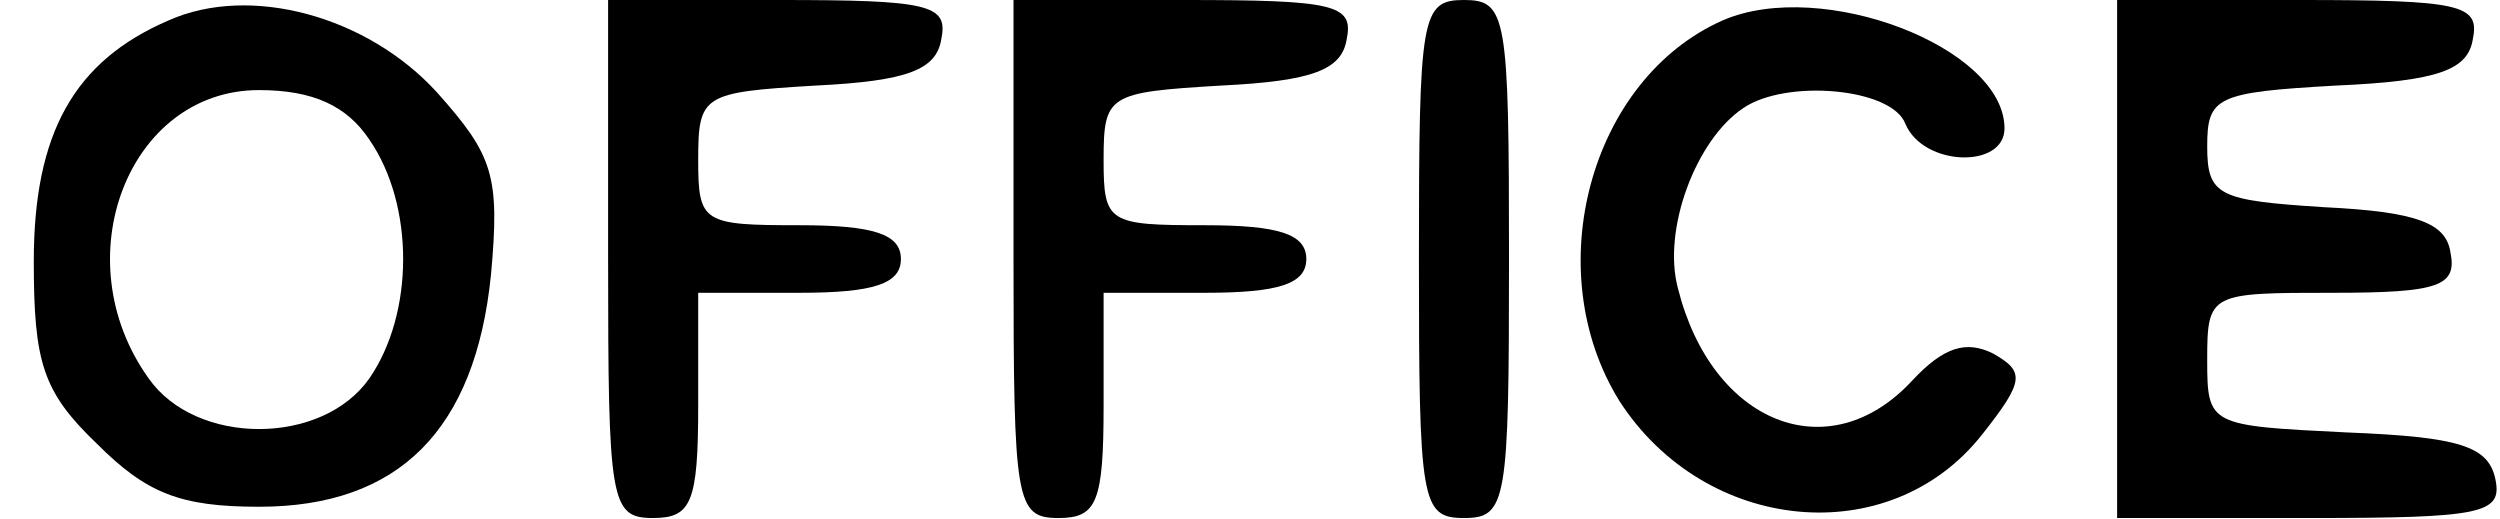
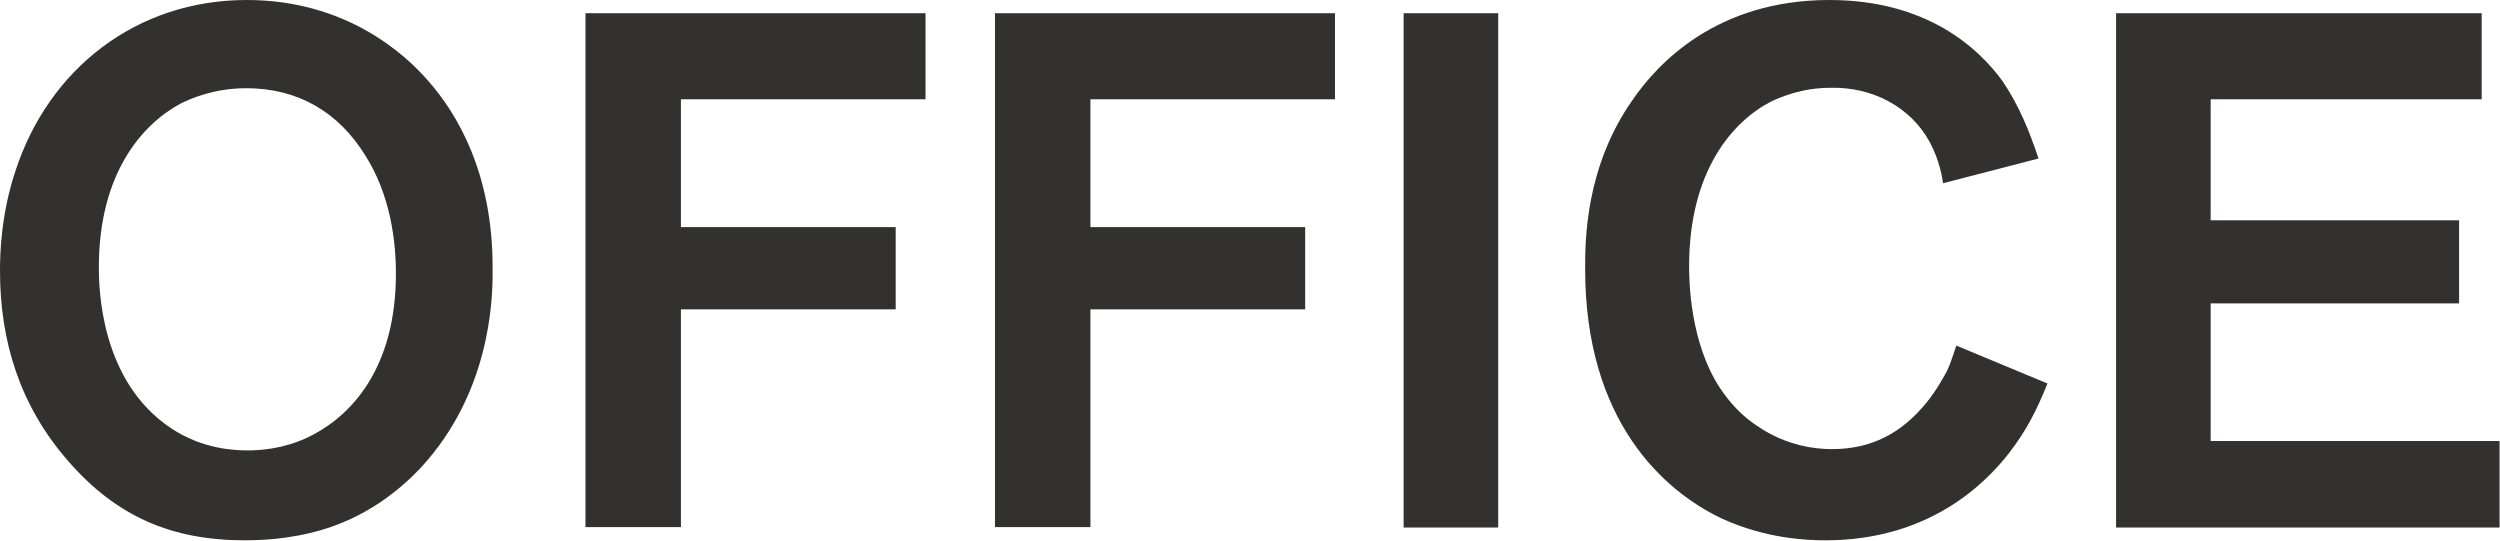
- <svg xmlns="http://www.w3.org/2000/svg" version="1.0" width="111pt" height="23pt" viewBox="0 0 111 23" preserveAspectRatio="xMidYMid meet">
-   <g transform="translate(0,23) scale(0.1,-0.1)" fill="#000000" stroke="none">
-     <path d="M75 221 c-42 -18 -60 -50 -60 -107 0 -45 4 -58 28 -81 22 -22 37 -28 72 -28 62 0 96 34 103 103 4 44 1 53 -24 81 -31 34 -83 48 -119 32z m89 -53 c20 -29 20 -77 0 -106 -21 -30 -77 -30 -98 0 -38 53 -9 128 49 128 24 0 39 -7 49 -22z" />
-     <path d="M270 115 c0 -108 1 -115 20 -115 17 0 20 7 20 50 l0 50 45 0 c33 0 45 4 45 15 0 11 -12 15 -45 15 -43 0 -45 1 -45 29 0 29 2 30 52 33 41 2 54 7 56 21 3 15 -6 17 -72 17 l-76 0 0 -115z" />
-     <path d="M450 115 c0 -108 1 -115 20 -115 17 0 20 7 20 50 l0 50 45 0 c33 0 45 4 45 15 0 11 -12 15 -45 15 -43 0 -45 1 -45 29 0 29 2 30 52 33 41 2 54 7 56 21 3 15 -6 17 -72 17 l-76 0 0 -115z" />
-     <path d="M630 115 c0 -108 1 -115 20 -115 19 0 20 7 20 115 0 108 -1 115 -20 115 -19 0 -20 -7 -20 -115z" />
-     <path d="M765 221 c-59 -26 -82 -111 -46 -169 38 -59 120 -67 161 -15 19 24 19 28 5 36 -12 6 -22 3 -36 -12 -37 -40 -89 -19 -104 41 -7 26 8 66 29 80 19 13 66 9 72 -7 8 -19 44 -20 44 -2 0 36 -81 67 -125 48z" />
-     <path d="M940 115 l0 -115 86 0 c76 0 85 2 82 17 -3 15 -16 19 -66 21 -61 3 -62 3 -62 32 0 30 1 30 56 30 47 0 55 3 52 18 -2 13 -15 18 -56 20 -47 3 -52 5 -52 27 0 22 4 24 57 27 46 2 59 7 61 21 3 15 -6 17 -77 17 l-81 0 0 -115z" />
+ <svg xmlns="http://www.w3.org/2000/svg" version="1.1" id="레이어_1" x="0px" y="0px" viewBox="0 0 58.67 12.68" style="enable-background:new 0 0 58.67 12.68;" xml:space="preserve">
+   <style type="text/css">
+ 	.st0{fill:#323130;}
+ </style>
+   <g>
+     <path class="st0" d="M9.89,10.96c-0.27,0.29-0.97,0.99-2.05,1.38c-0.38,0.14-1.08,0.34-2.1,0.34c-1.71,0-3.01-0.56-4.14-1.86   C0.48,9.54,0,8.03,0,6.36c0-0.39,0.02-1.32,0.36-2.34C1.14,1.61,3.21,0,5.79,0c2.32,0,3.71,1.26,4.27,1.91   c0.63,0.72,1.52,2.12,1.5,4.43C11.57,7.09,11.48,9.23,9.89,10.96z M8.58,3.66c-0.63-1.03-1.59-1.59-2.8-1.59   c-0.75,0-1.3,0.24-1.54,0.36C3.38,2.89,2.32,4.02,2.32,6.27c0,0.46,0.02,2.68,1.71,3.79c0.73,0.48,1.47,0.51,1.78,0.51   c0.24,0,0.79-0.02,1.38-0.29c0.89-0.41,2.05-1.44,2.1-3.71C9.31,5.59,9.13,4.53,8.58,3.66z" />
+     <path class="st0" d="M15.98,2.32v3.01h5.04v1.93h-5.04v5.11h-2.24V0.31h7.98v2.02H15.98z" />
+     <path class="st0" d="M25.59,2.32v3.01h5.04v1.93h-5.04v5.11h-2.24V0.31h7.98v2.02H25.59z" />
+     <path class="st0" d="M32.94,12.37V0.31h2.22v12.07H32.94z" />
+     <path class="st0" d="M47.15,10.63c-0.56,0.72-1.88,2.05-4.31,2.05c-0.41,0-1.38-0.03-2.43-0.51c-1.37-0.65-3.21-2.29-3.21-5.86   c0-0.65,0-2.38,1.11-3.96C38.89,1.5,40.28,0,42.93,0c2.31,0,3.52,1.15,4.07,1.91c0.39,0.58,0.63,1.18,0.84,1.81l-2.24,0.58   c-0.02-0.15-0.09-0.55-0.31-0.96c-0.46-0.85-1.37-1.3-2.32-1.28c-0.68,0-1.16,0.21-1.4,0.32C40.67,2.84,39.64,4,39.64,6.25   c0,0.34,0.02,1.78,0.72,2.85c0.24,0.36,0.53,0.67,0.87,0.89c0.72,0.5,1.44,0.55,1.76,0.55c0.94,0,1.64-0.38,2.22-1.09   c0.24-0.29,0.43-0.65,0.48-0.74c0.07-0.15,0.12-0.29,0.22-0.6l2.14,0.89C47.8,9.62,47.56,10.1,47.15,10.63z" />
+     <path class="st0" d="M49.66,12.37V0.31h8.58v2.02h-6.36v2.84h5.83v1.95h-5.83v3.23h6.78v2.03H49.66z" />
  </g>
</svg>
